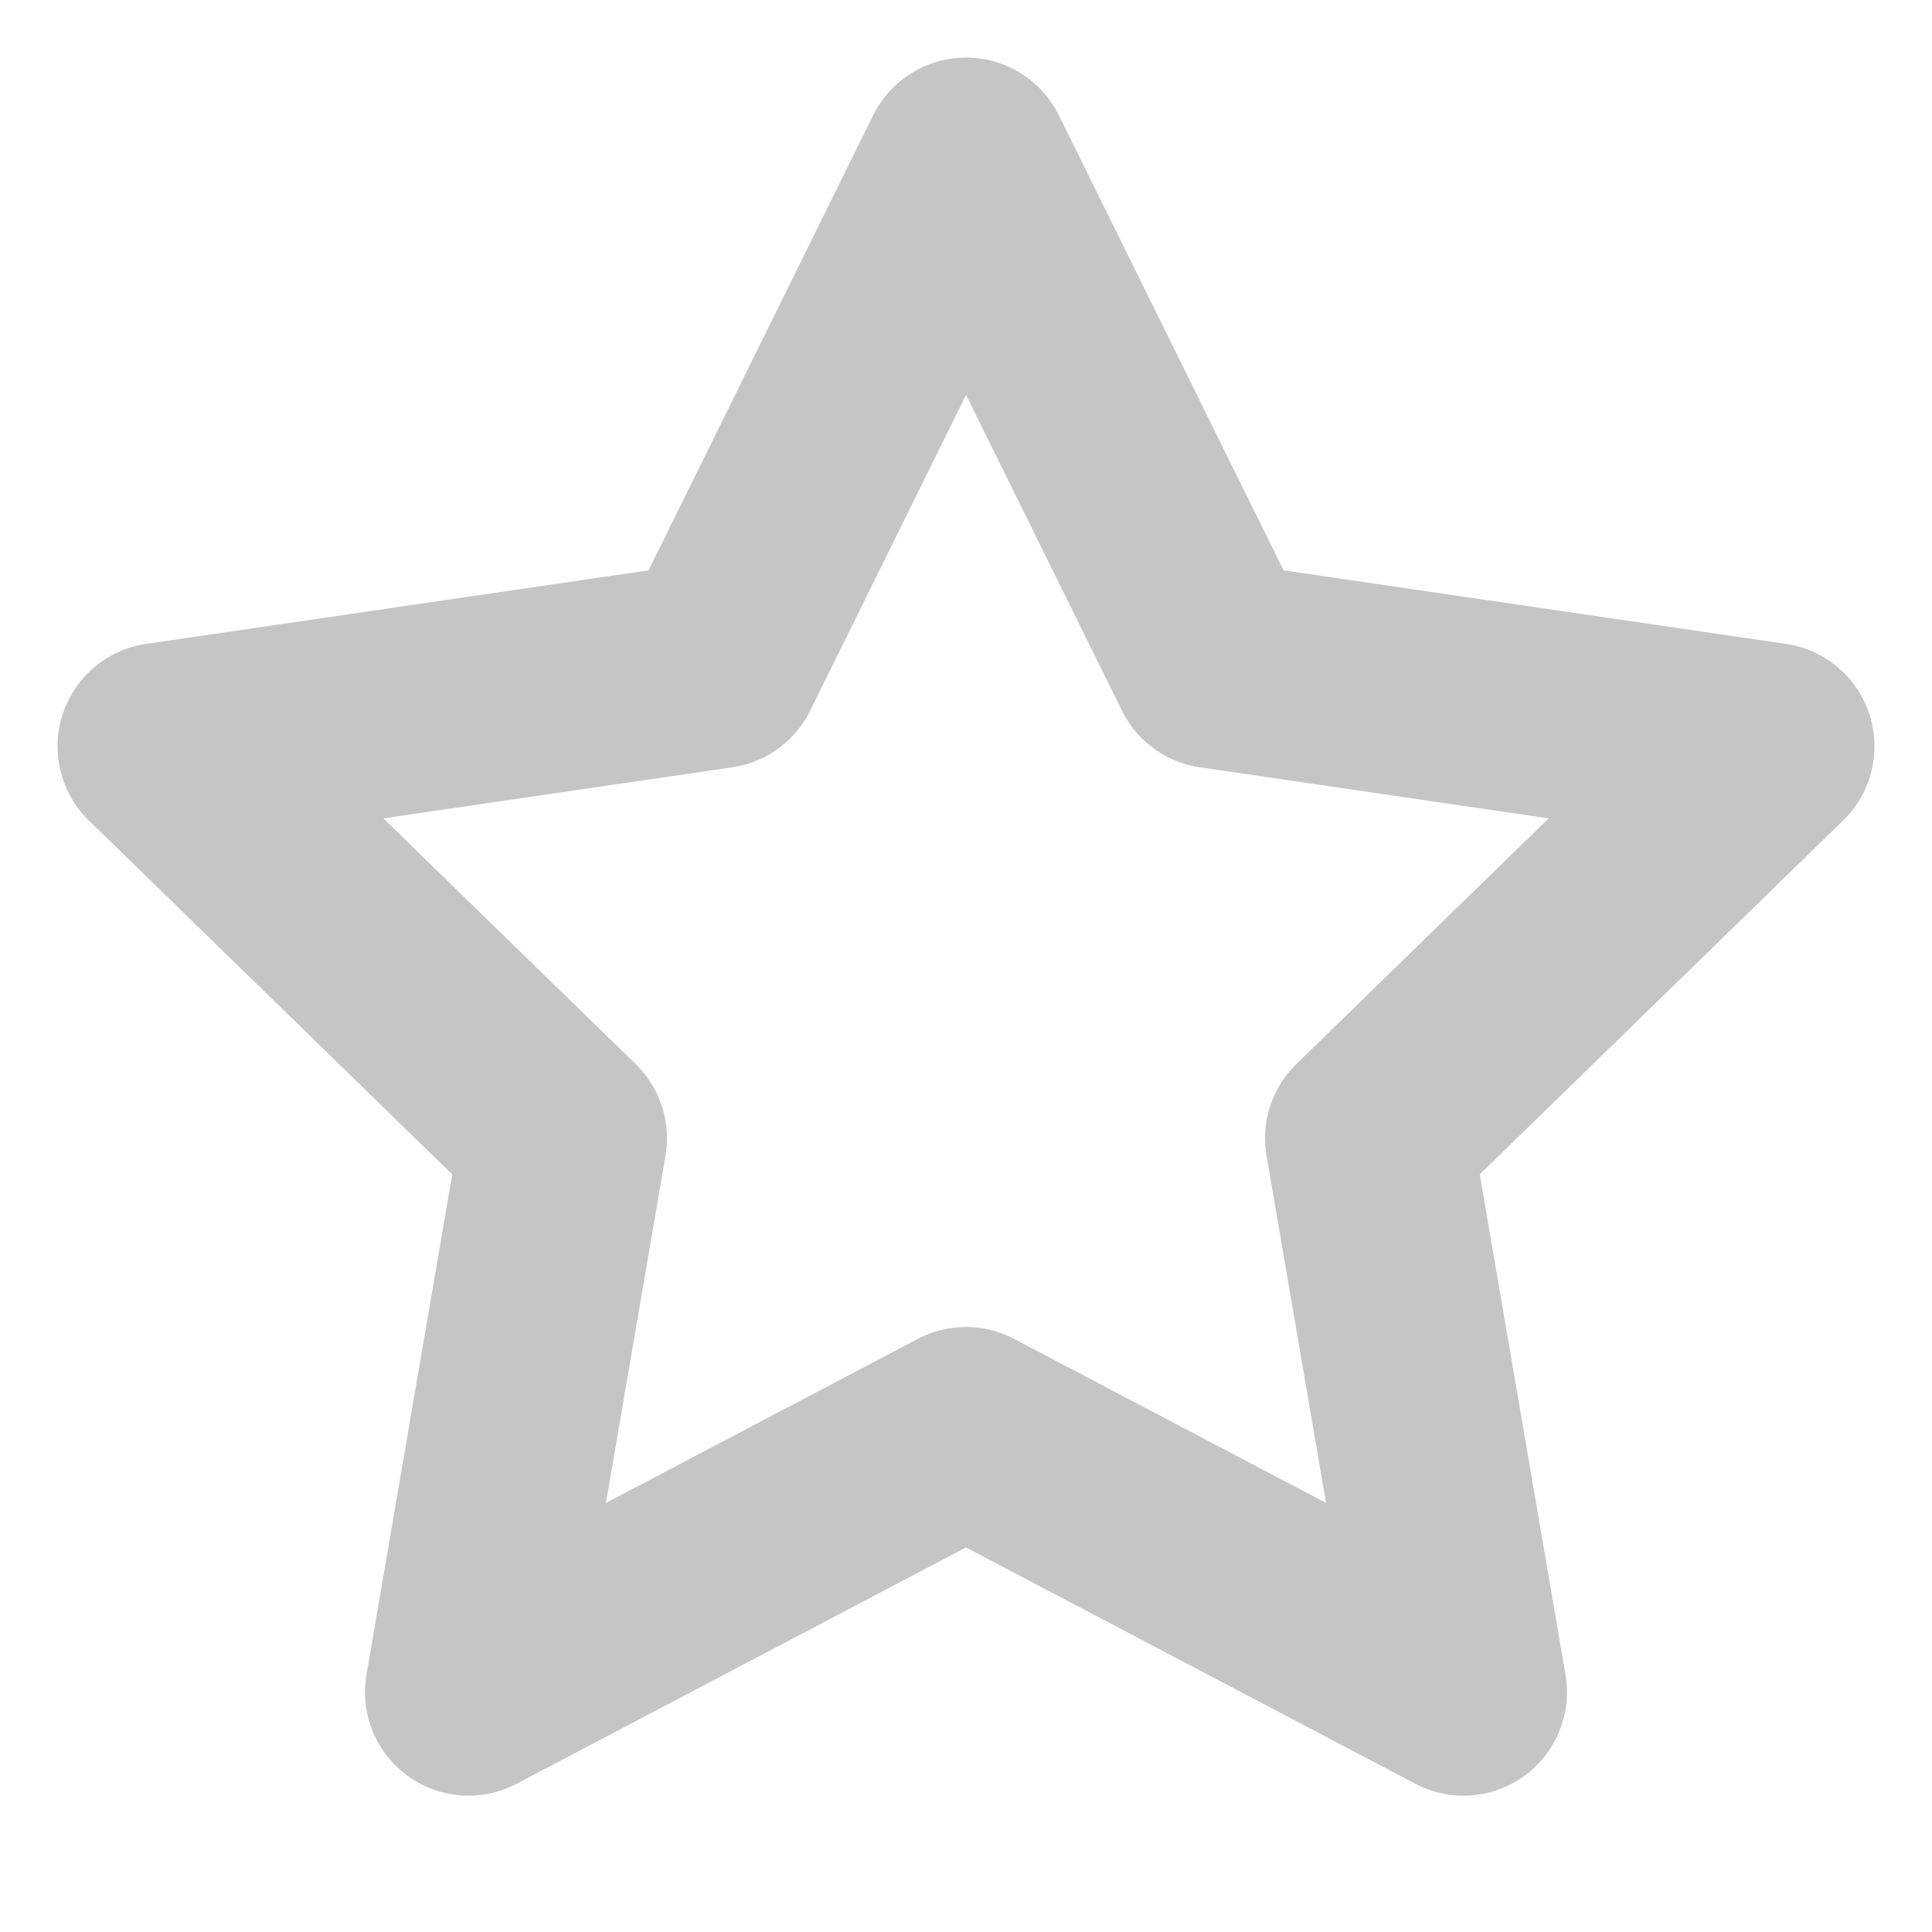
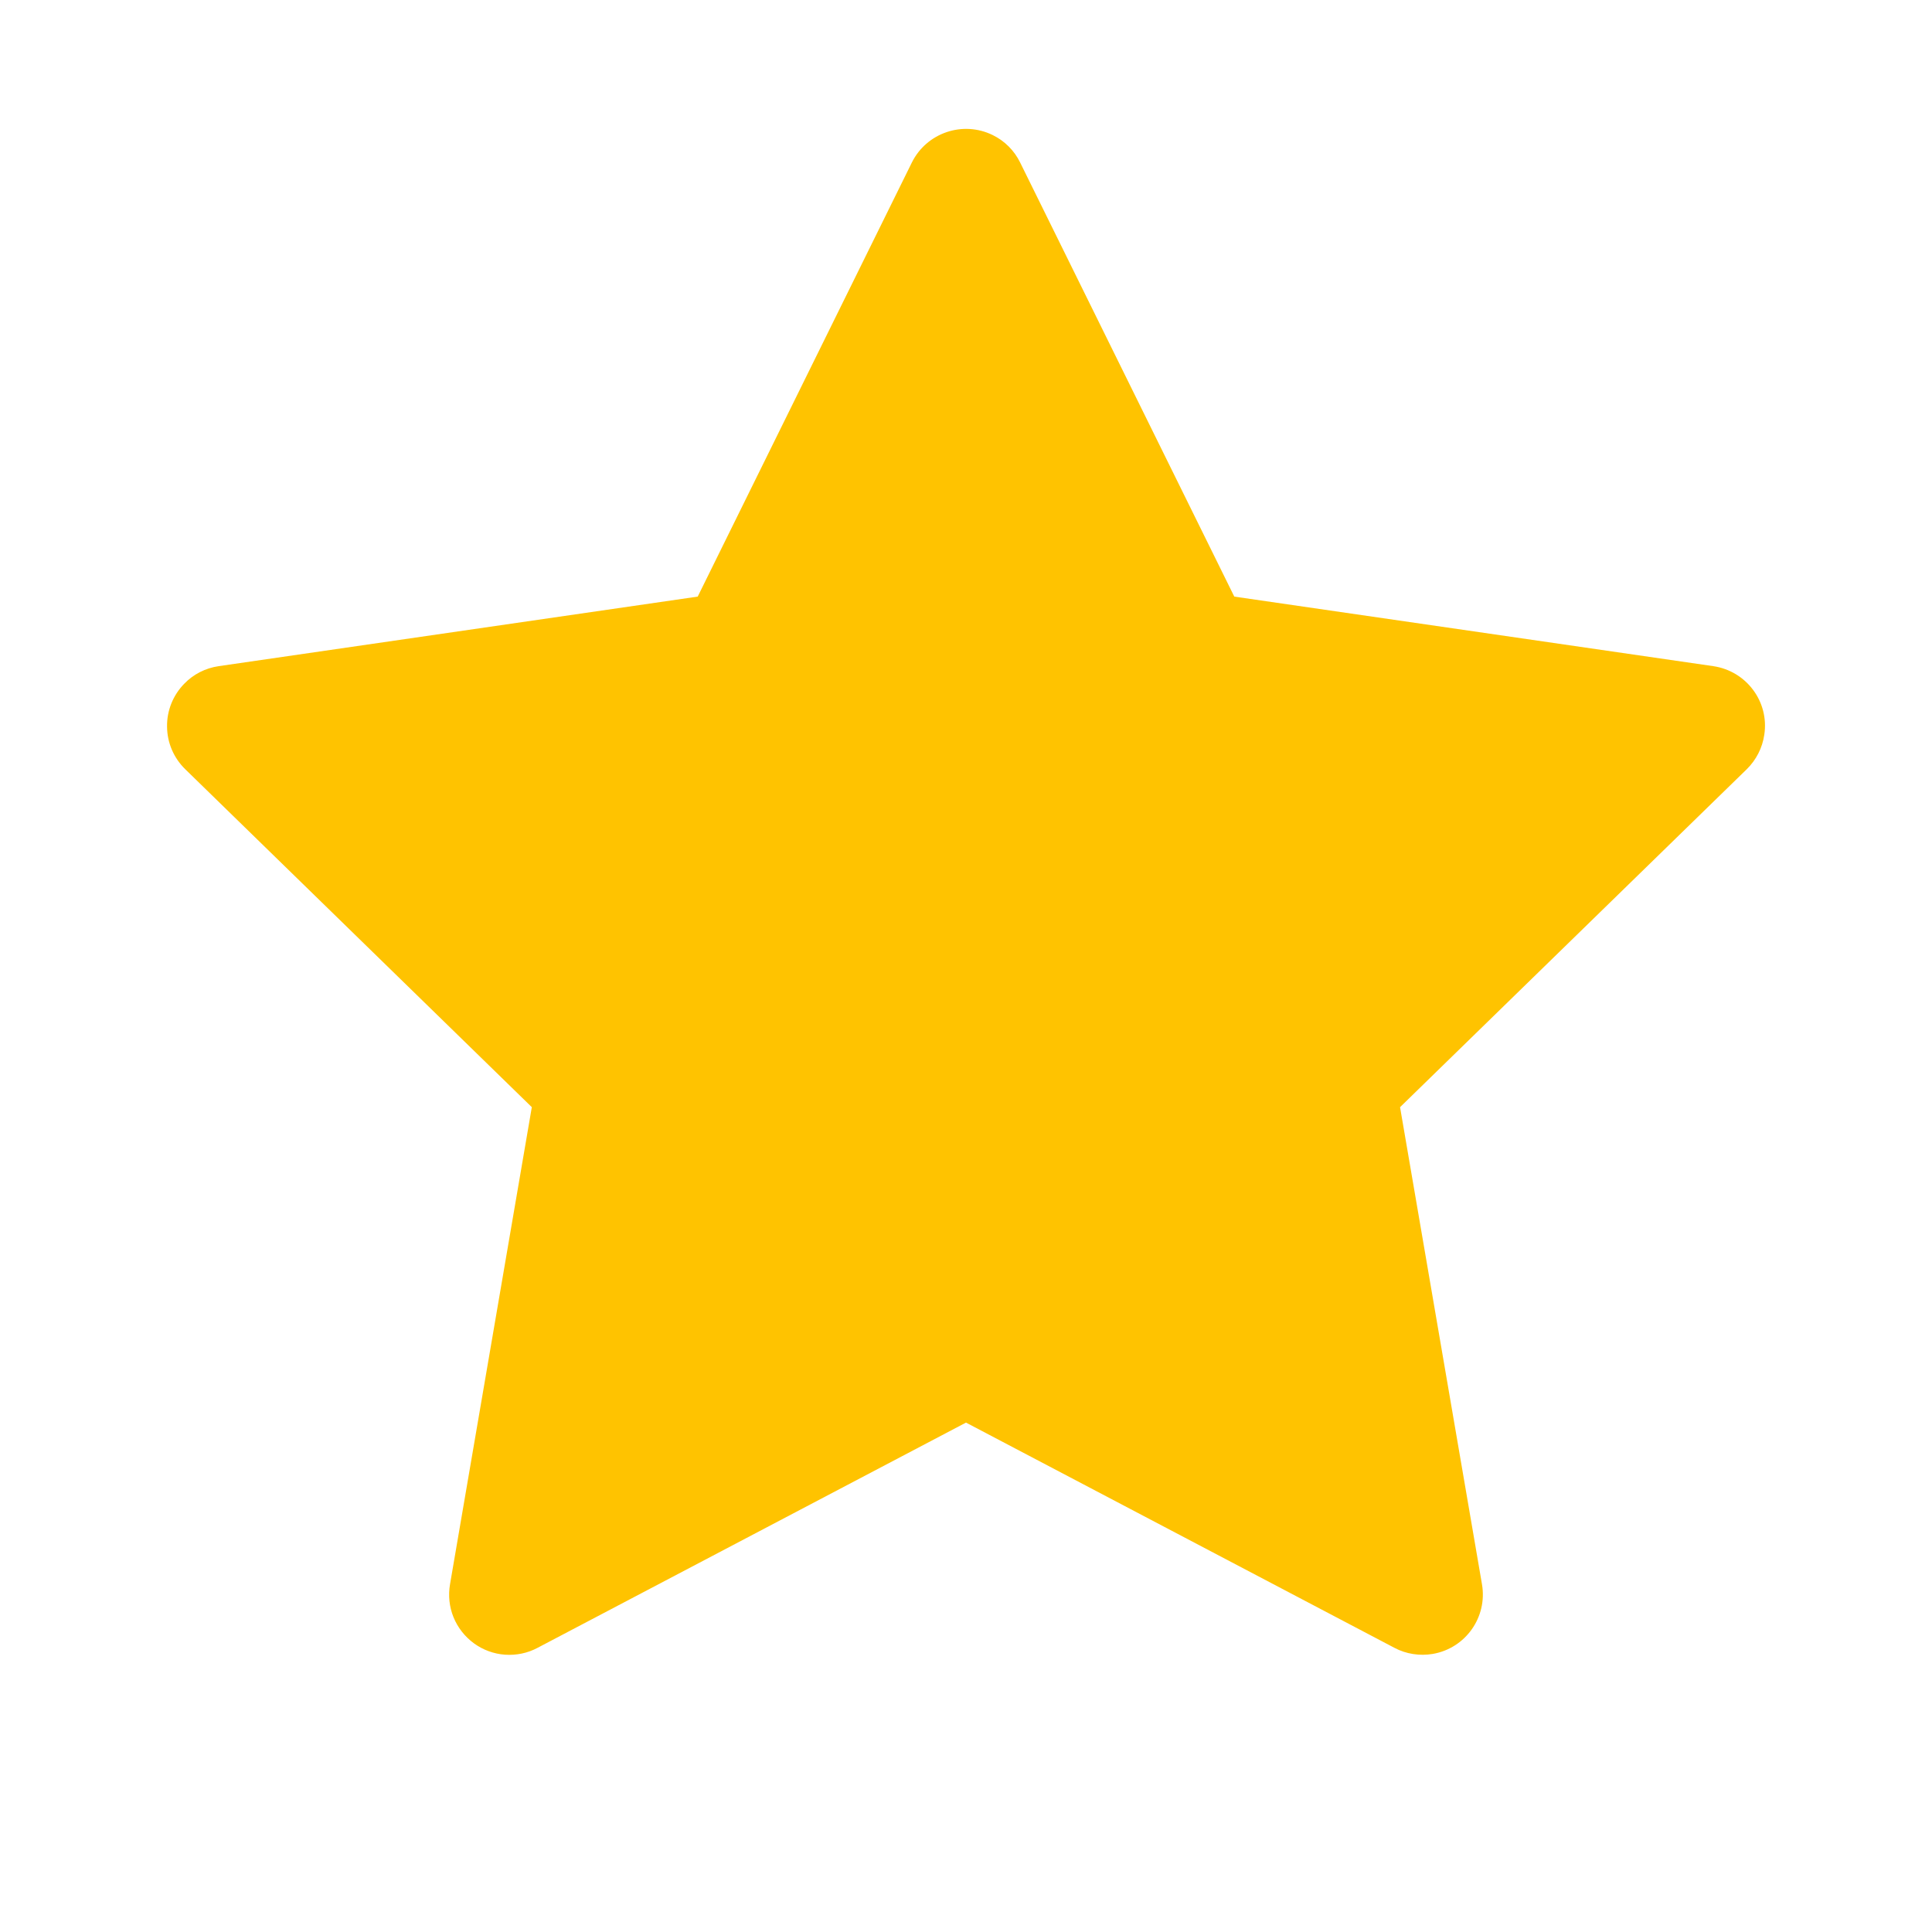
- <svg xmlns="http://www.w3.org/2000/svg" width="14" height="14" viewBox="0 0 14 14" fill="none">
-   <path d="M7 1.167L8.803 4.818L12.833 5.408L9.917 8.248L10.605 12.262L7 10.366L3.395 12.262L4.083 8.248L1.167 5.408L5.198 4.818L7 1.167Z" stroke="#C4C5C4" stroke-width="1.5" stroke-linecap="round" stroke-linejoin="round" />
+ <svg xmlns="http://www.w3.org/2000/svg" width="15" height="15" viewBox="0 0 15 15" fill="none">
+   <path d="M13.302 5.172L9.583 4.632L7.92 1.261C7.875 1.169 7.8 1.094 7.708 1.049C7.476 0.935 7.195 1.03 7.08 1.261L5.417 4.632L1.698 5.172C1.595 5.187 1.501 5.235 1.43 5.309C1.343 5.398 1.295 5.518 1.297 5.642C1.298 5.767 1.349 5.885 1.438 5.972L4.129 8.596L3.494 12.3C3.479 12.386 3.488 12.475 3.521 12.556C3.554 12.637 3.609 12.707 3.68 12.759C3.75 12.81 3.834 12.841 3.921 12.847C4.009 12.853 4.096 12.835 4.173 12.794L7.5 11.045L10.827 12.794C10.917 12.842 11.023 12.858 11.124 12.841C11.379 12.797 11.55 12.555 11.506 12.3L10.87 8.596L13.562 5.972C13.635 5.9 13.683 5.807 13.698 5.704C13.737 5.448 13.559 5.21 13.302 5.172Z" fill="#FFC300" />
</svg>
